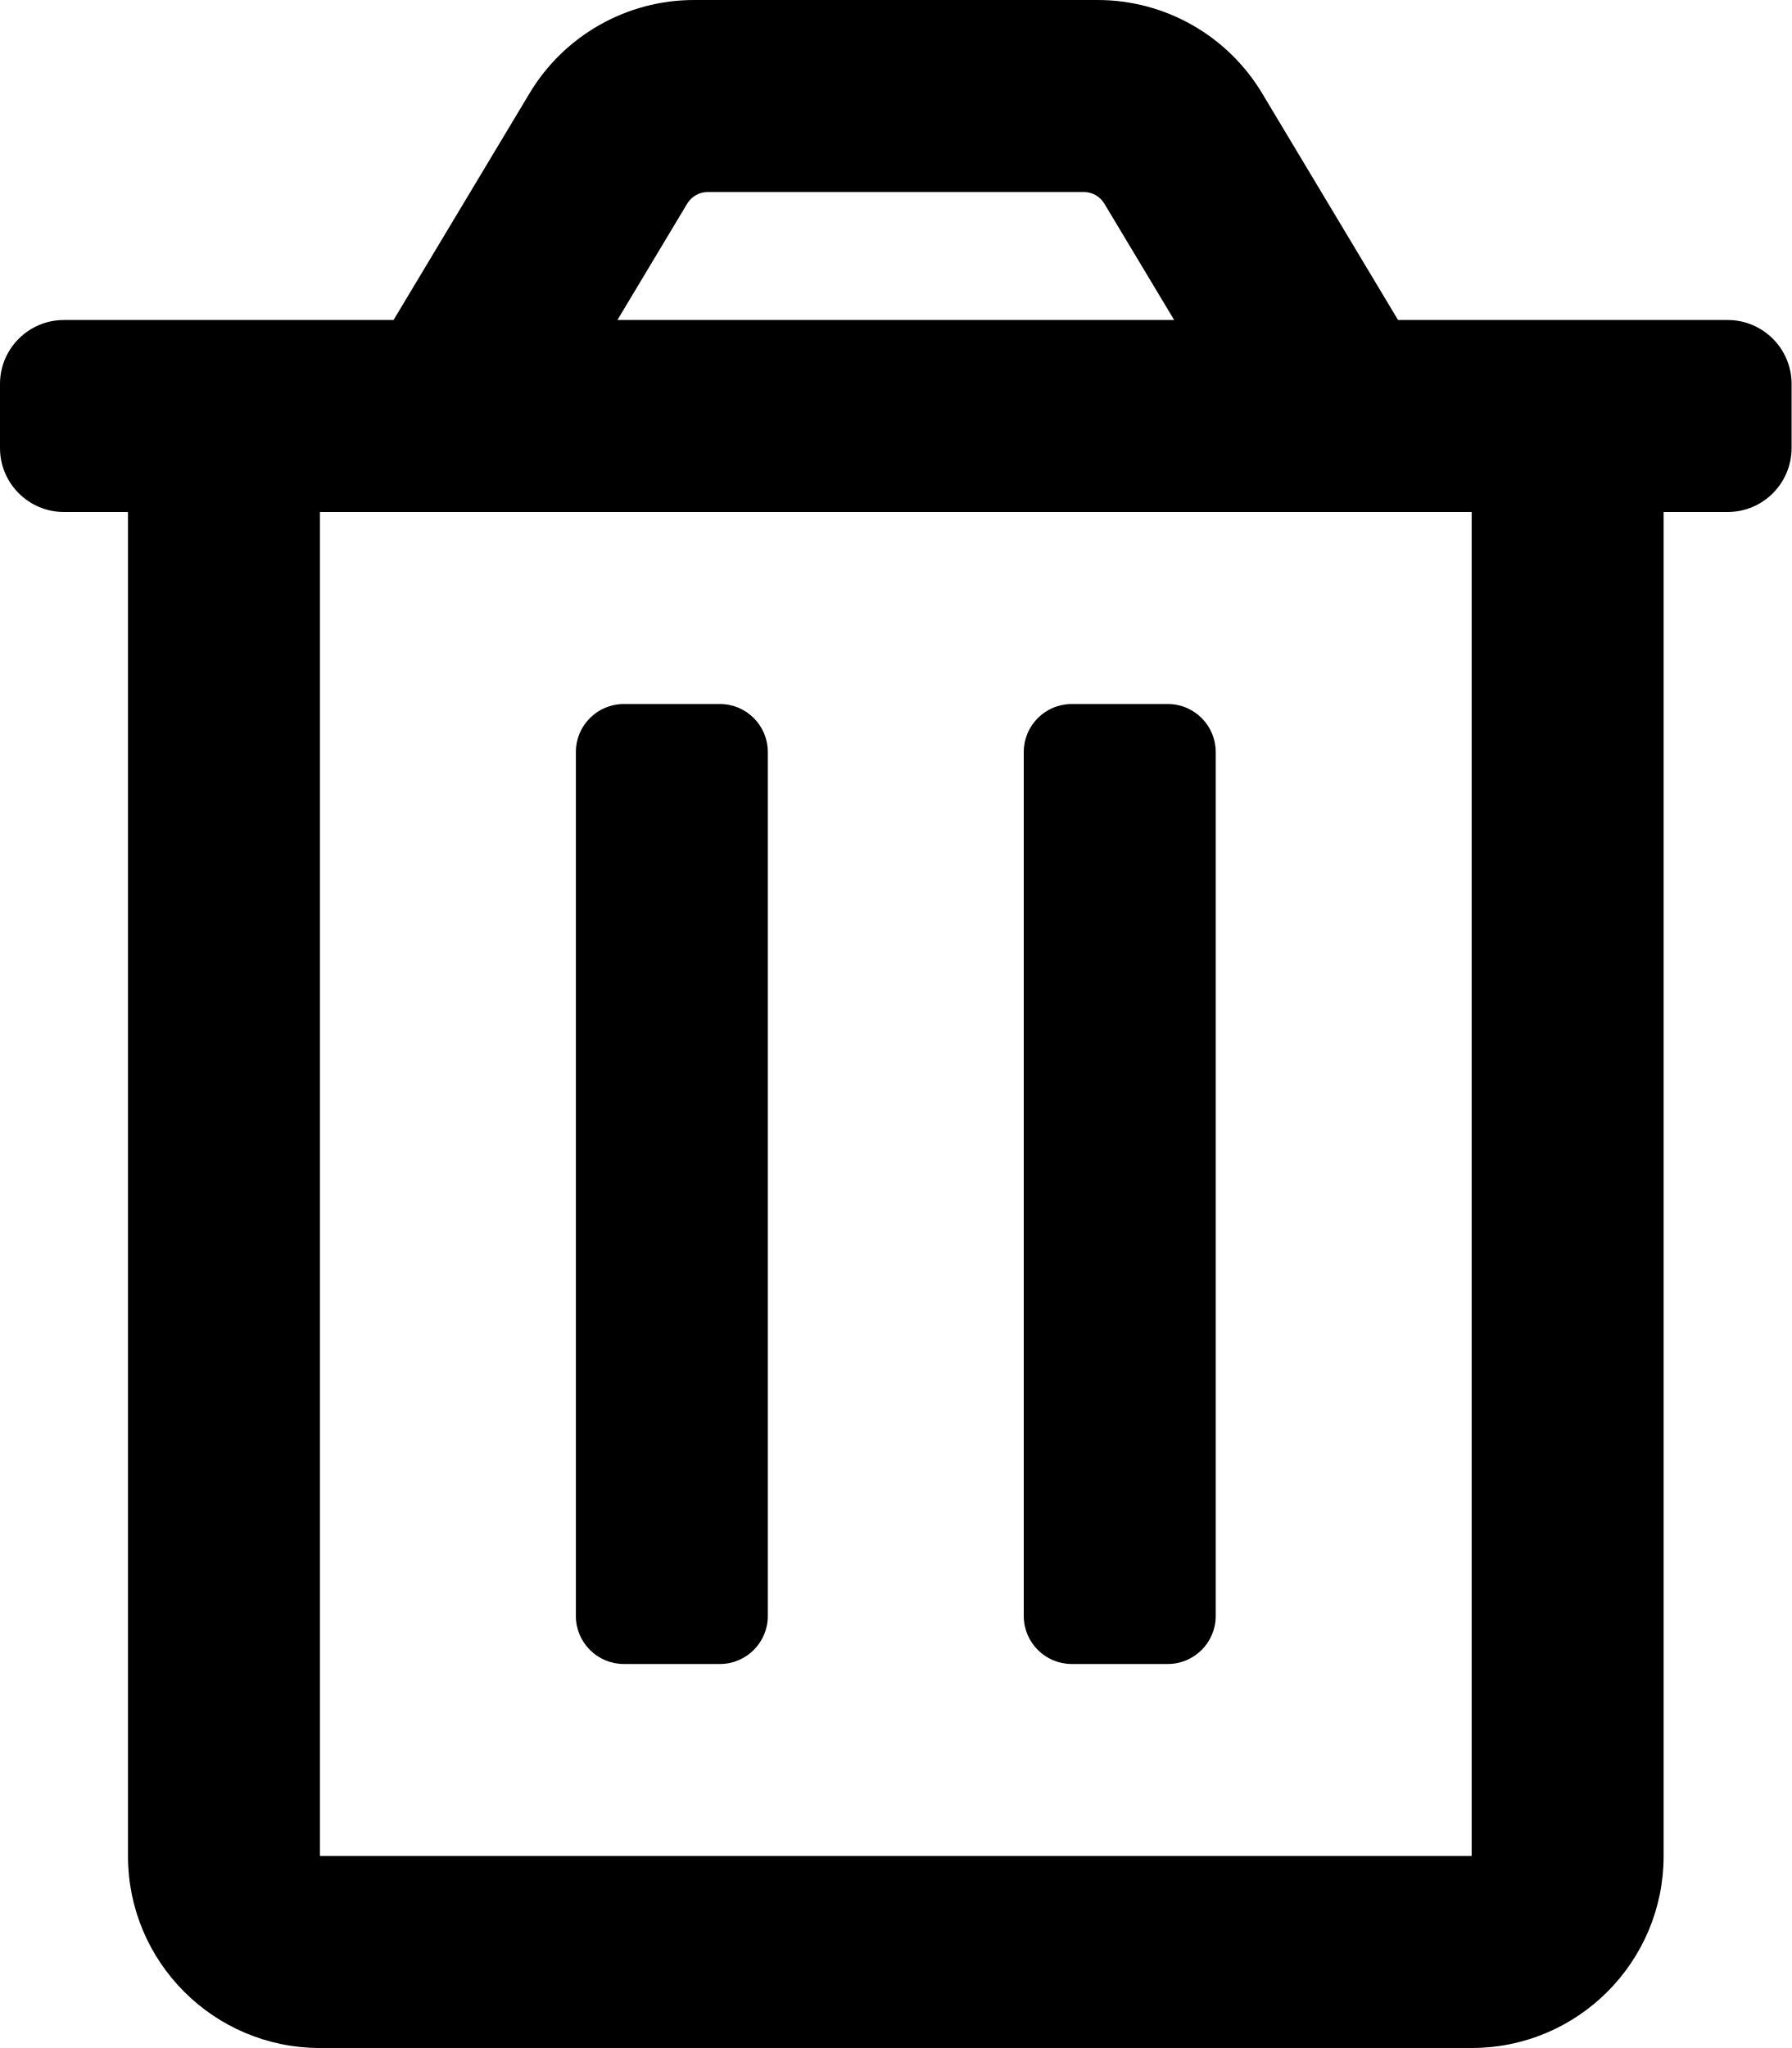
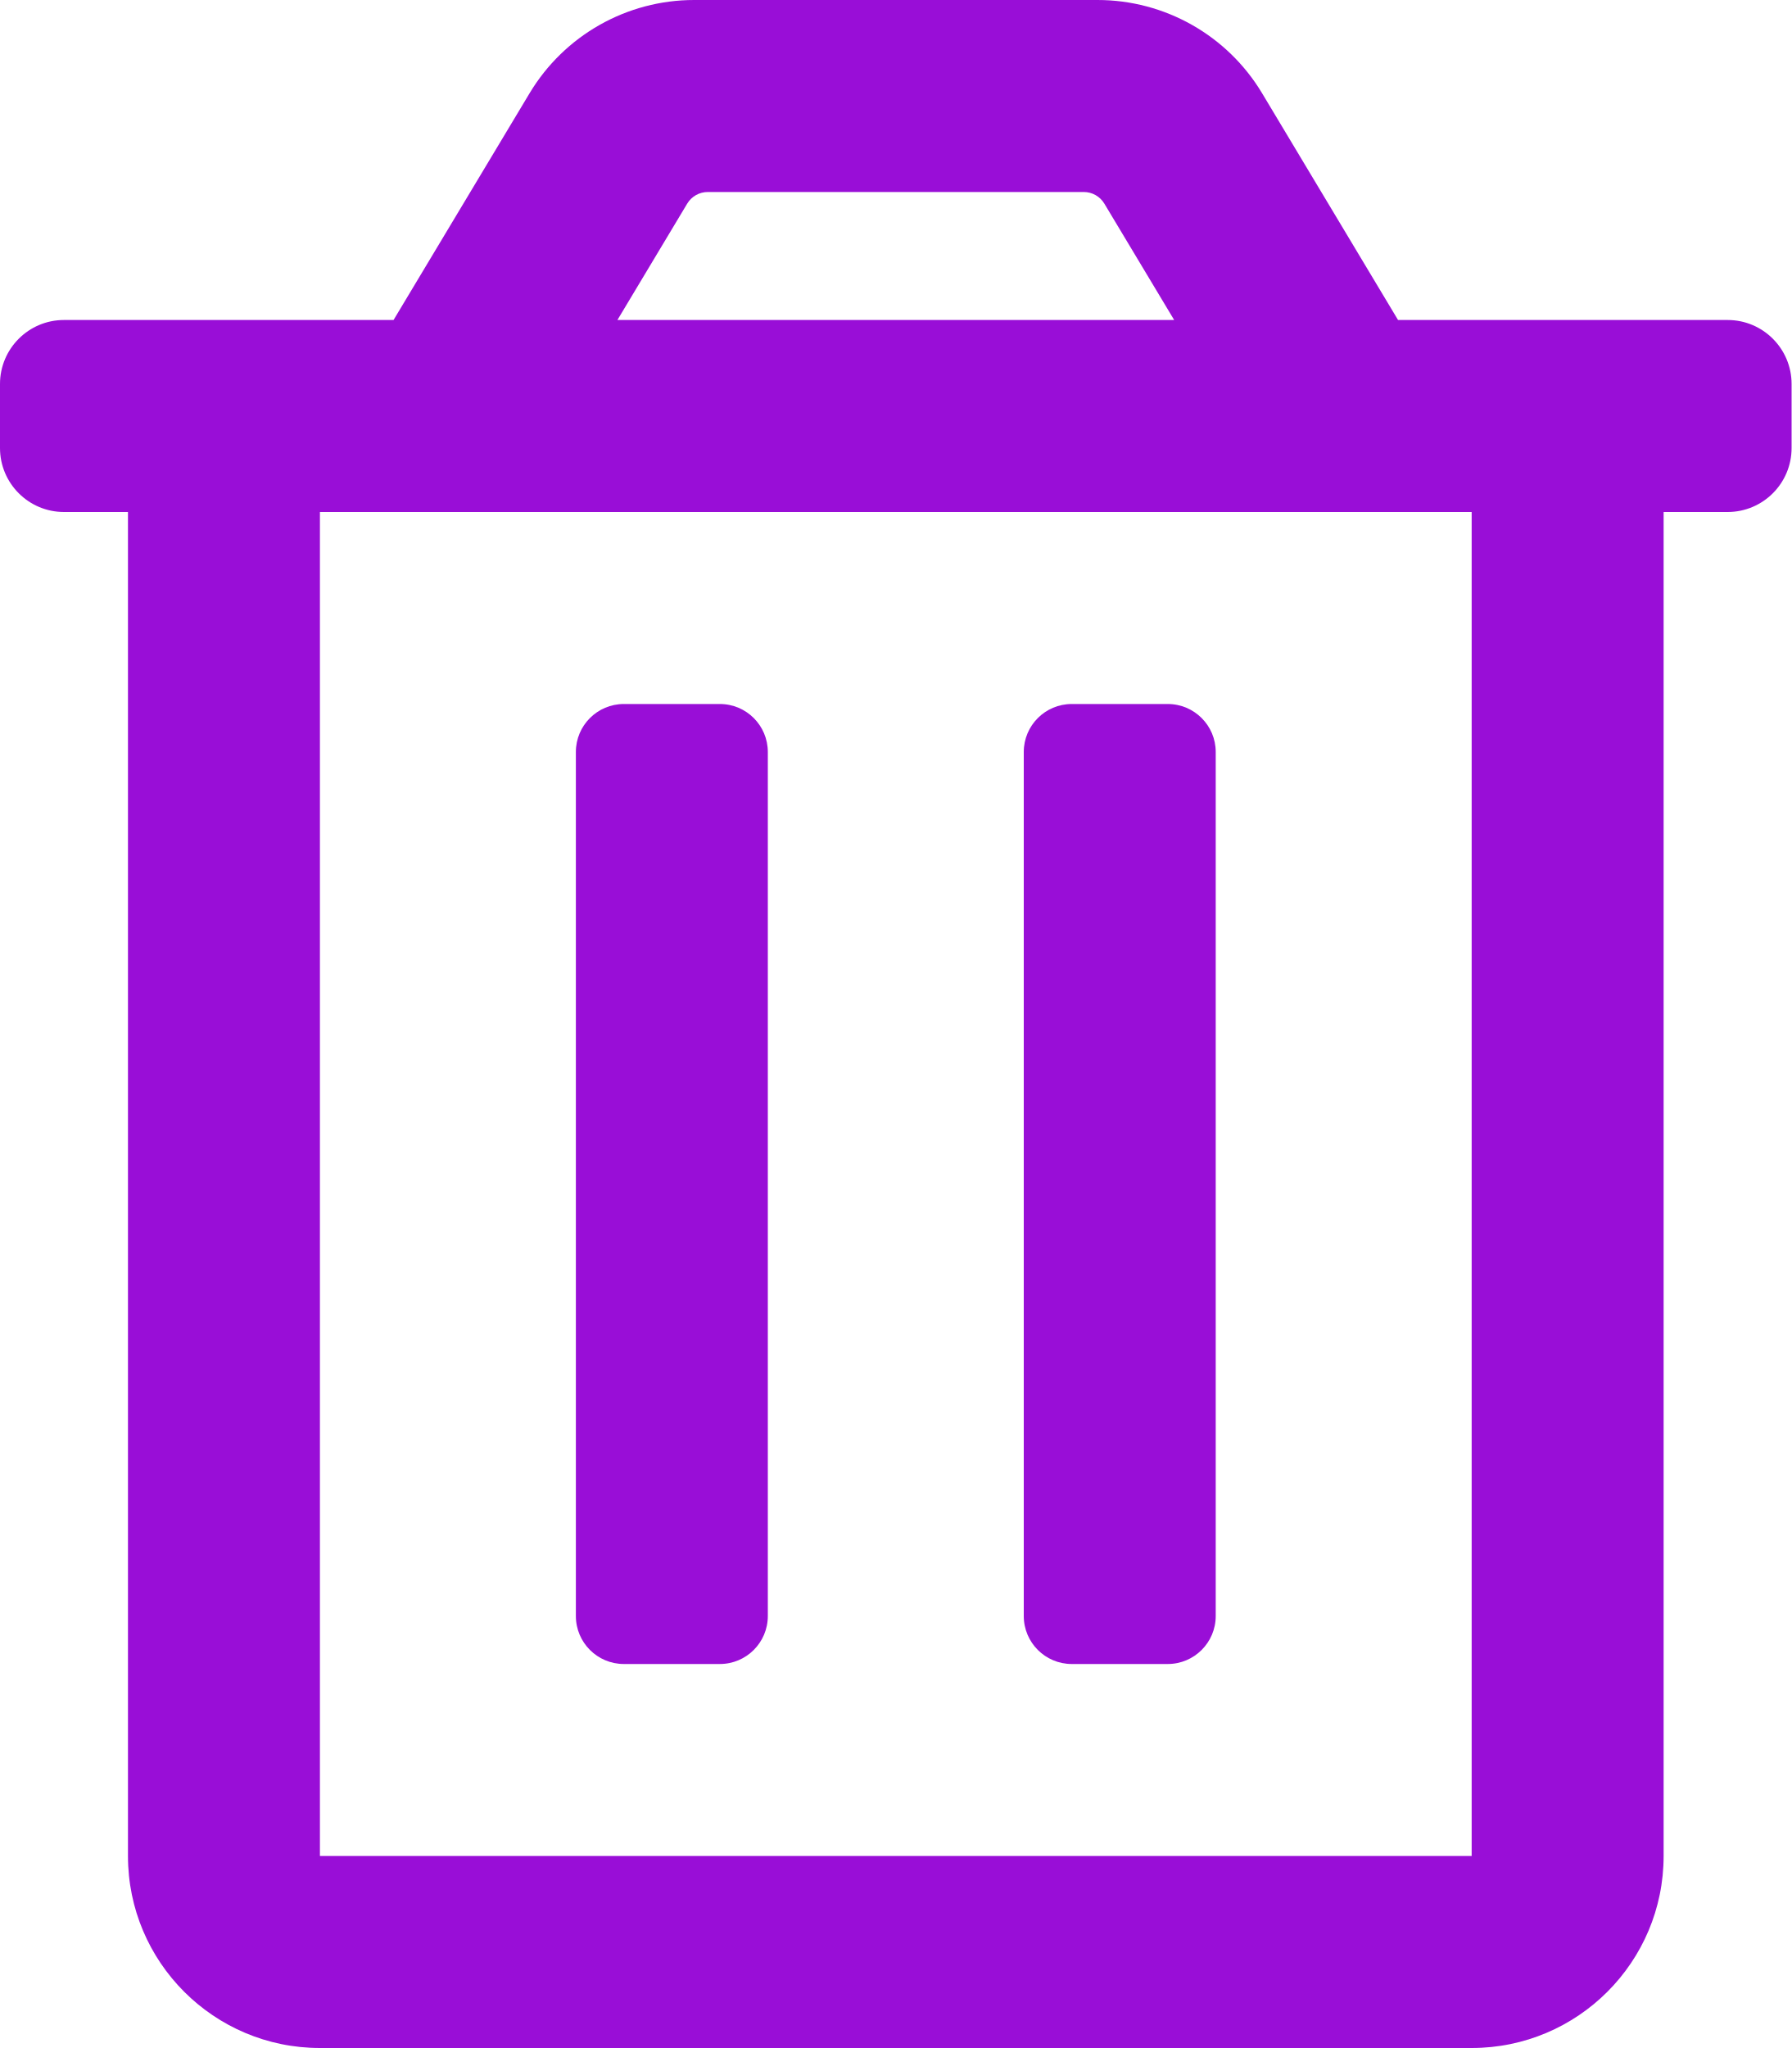
<svg xmlns="http://www.w3.org/2000/svg" aria-hidden="true" focusable="false" data-prefix="far" data-icon="trash-alt" class="svg-inline--fa fa-trash-alt fa-w-14" role="img" viewBox="0 0 448 512">
-   <path fill="currentColor" d="M268 416h24a12 12 0 0 0 12-12V188a12 12 0 0 0-12-12h-24a12 12 0 0 0-12 12v216a12 12 0 0 0 12 12zM432 80h-82.41l-34-56.7A48 48 0 0 0 274.41 0H173.59a48 48 0 0 0-41.16 23.3L98.41 80H16A16 16 0 0 0 0 96v16a16 16 0 0 0 16 16h16v336a48 48 0 0 0 48 48h288a48 48 0 0 0 48-48V128h16a16 16 0 0 0 16-16V96a16 16 0 0 0-16-16zM171.84 50.91A6 6 0 0 1 177 48h94a6 6 0 0 1 5.15 2.91L293.61 80H154.39zM368 464H80V128h288zm-212-48h24a12 12 0 0 0 12-12V188a12 12 0 0 0-12-12h-24a12 12 0 0 0-12 12v216a12 12 0 0 0 12 12z" />
+   <path fill="#990ed7" d="M268 416h24a12 12 0 0 0 12-12V188a12 12 0 0 0-12-12h-24a12 12 0 0 0-12 12v216a12 12 0 0 0 12 12zM432 80h-82.41l-34-56.7A48 48 0 0 0 274.41 0H173.59a48 48 0 0 0-41.16 23.3L98.41 80H16A16 16 0 0 0 0 96v16a16 16 0 0 0 16 16h16v336a48 48 0 0 0 48 48h288a48 48 0 0 0 48-48V128h16a16 16 0 0 0 16-16V96a16 16 0 0 0-16-16zM171.84 50.91A6 6 0 0 1 177 48h94a6 6 0 0 1 5.15 2.91L293.61 80H154.39zM368 464H80V128h288zm-212-48h24a12 12 0 0 0 12-12V188a12 12 0 0 0-12-12h-24a12 12 0 0 0-12 12v216a12 12 0 0 0 12 12z" />
</svg>
